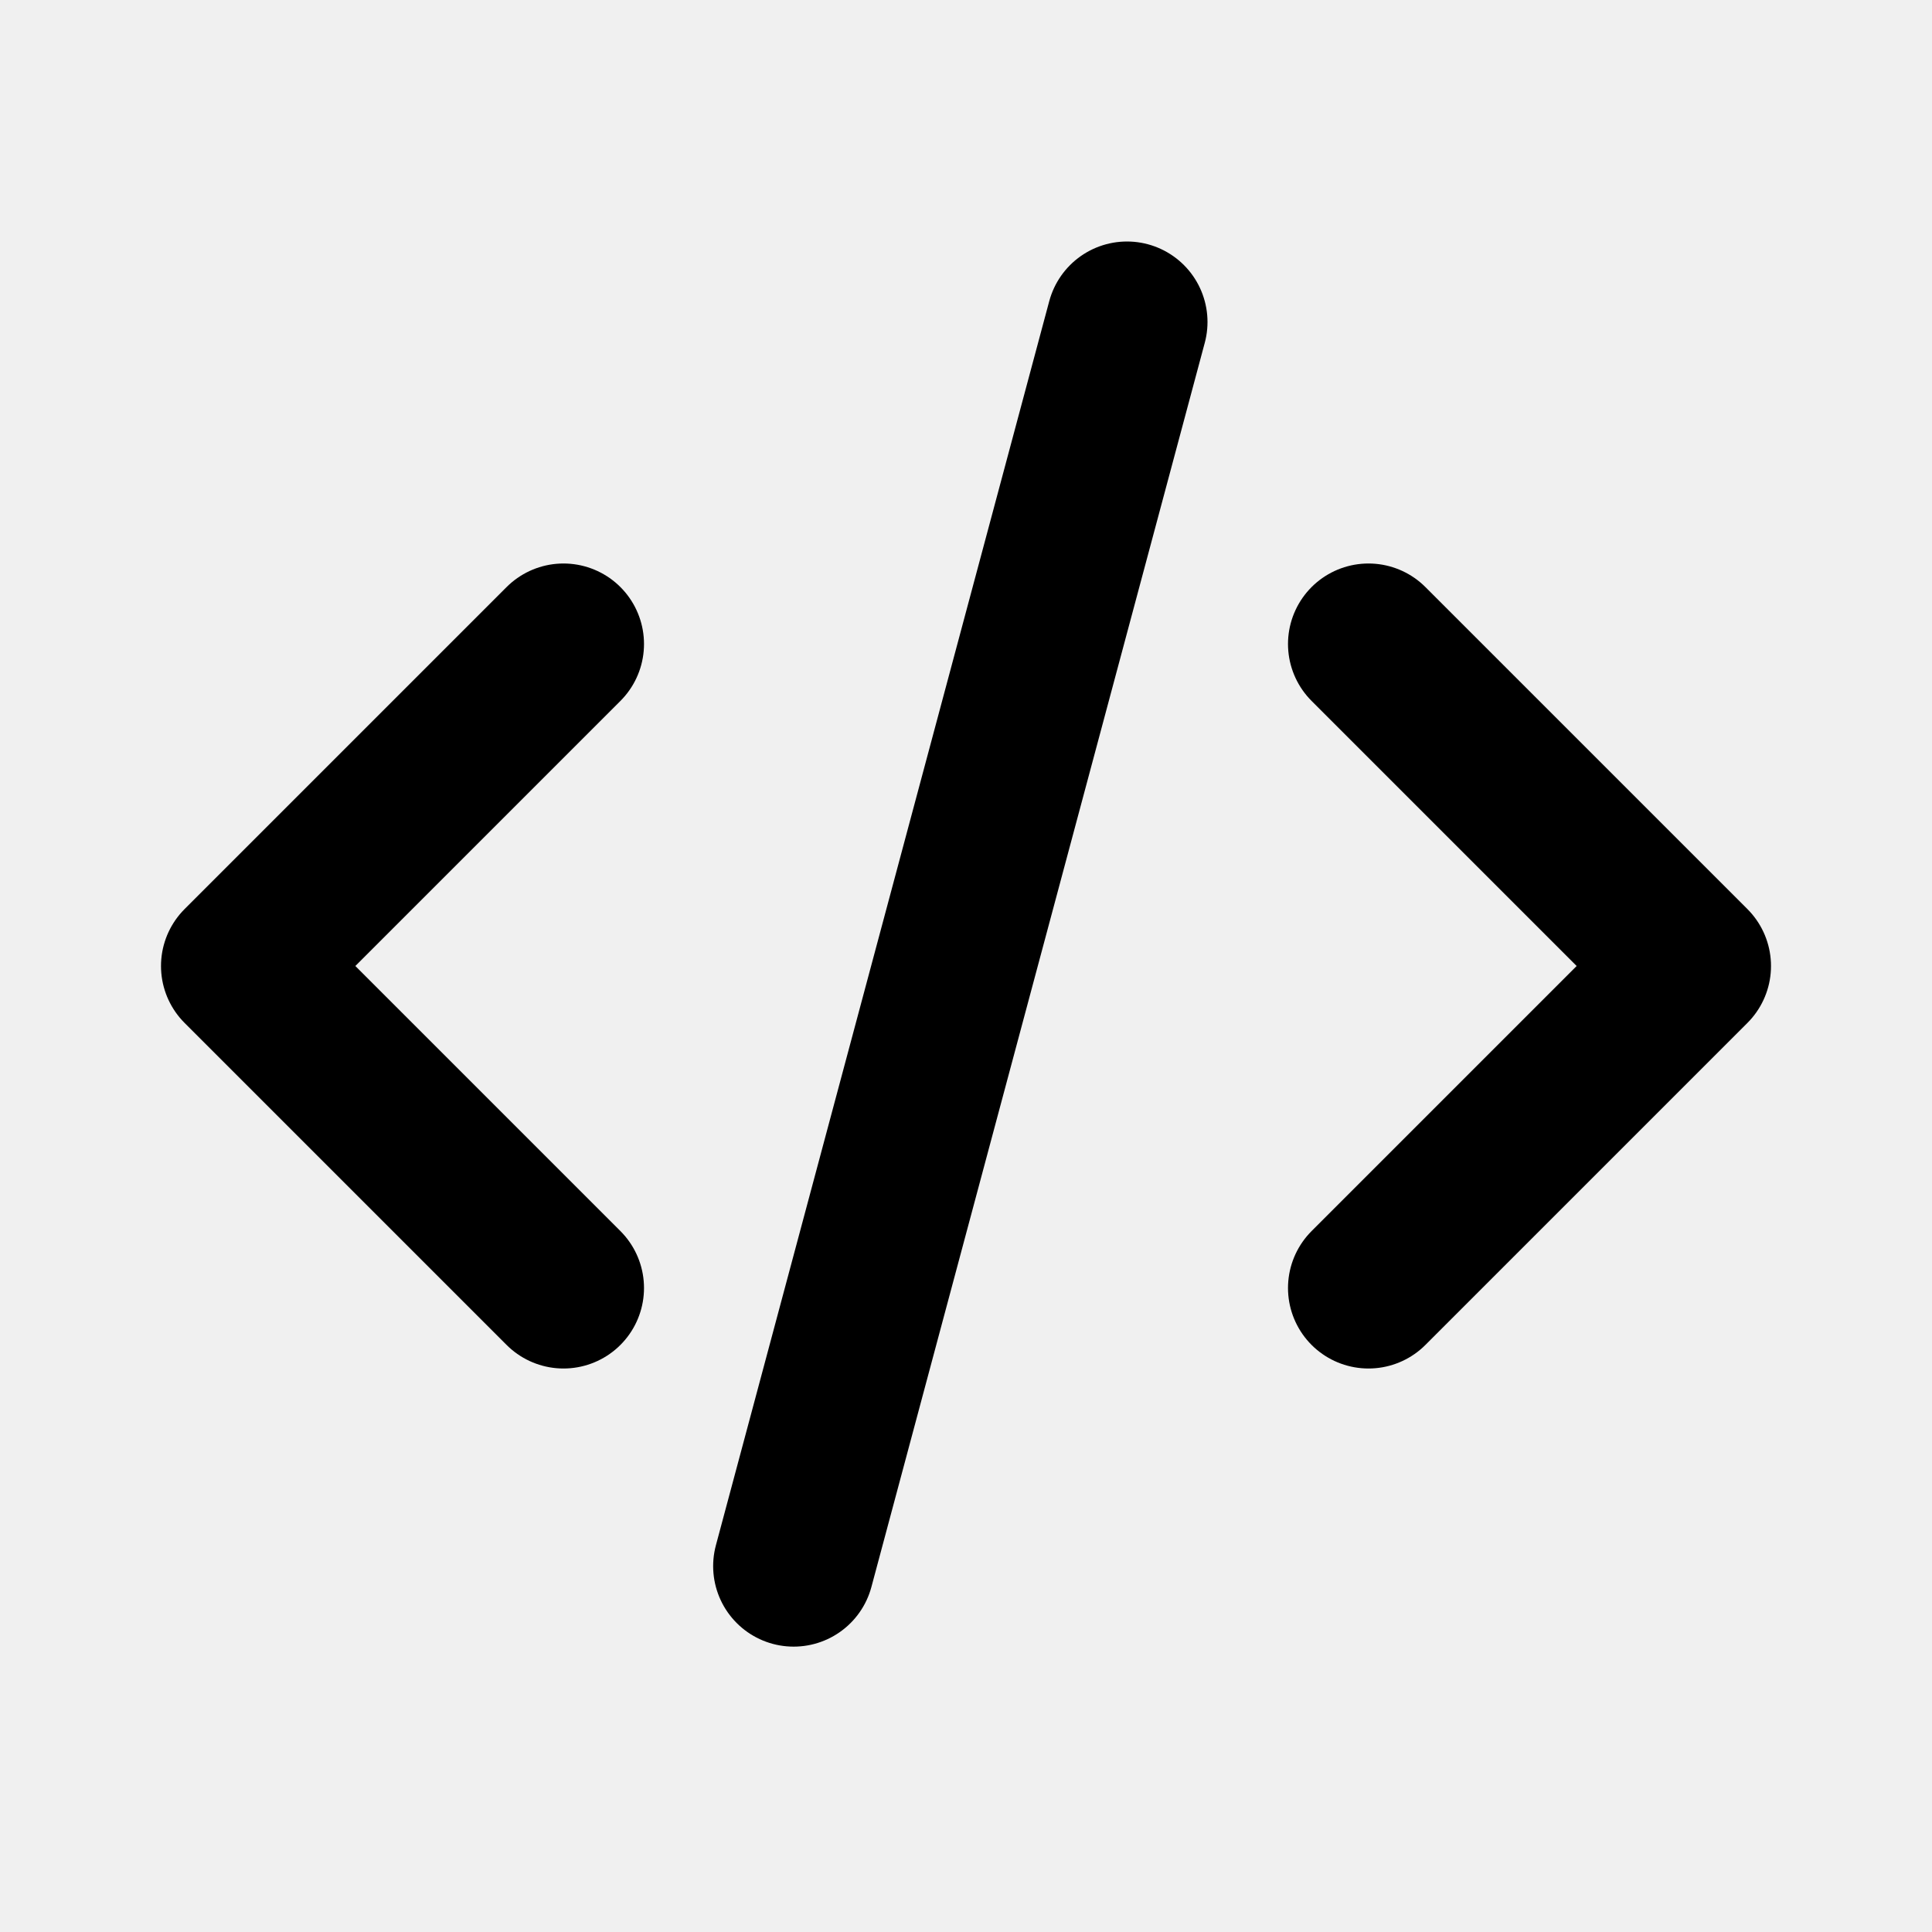
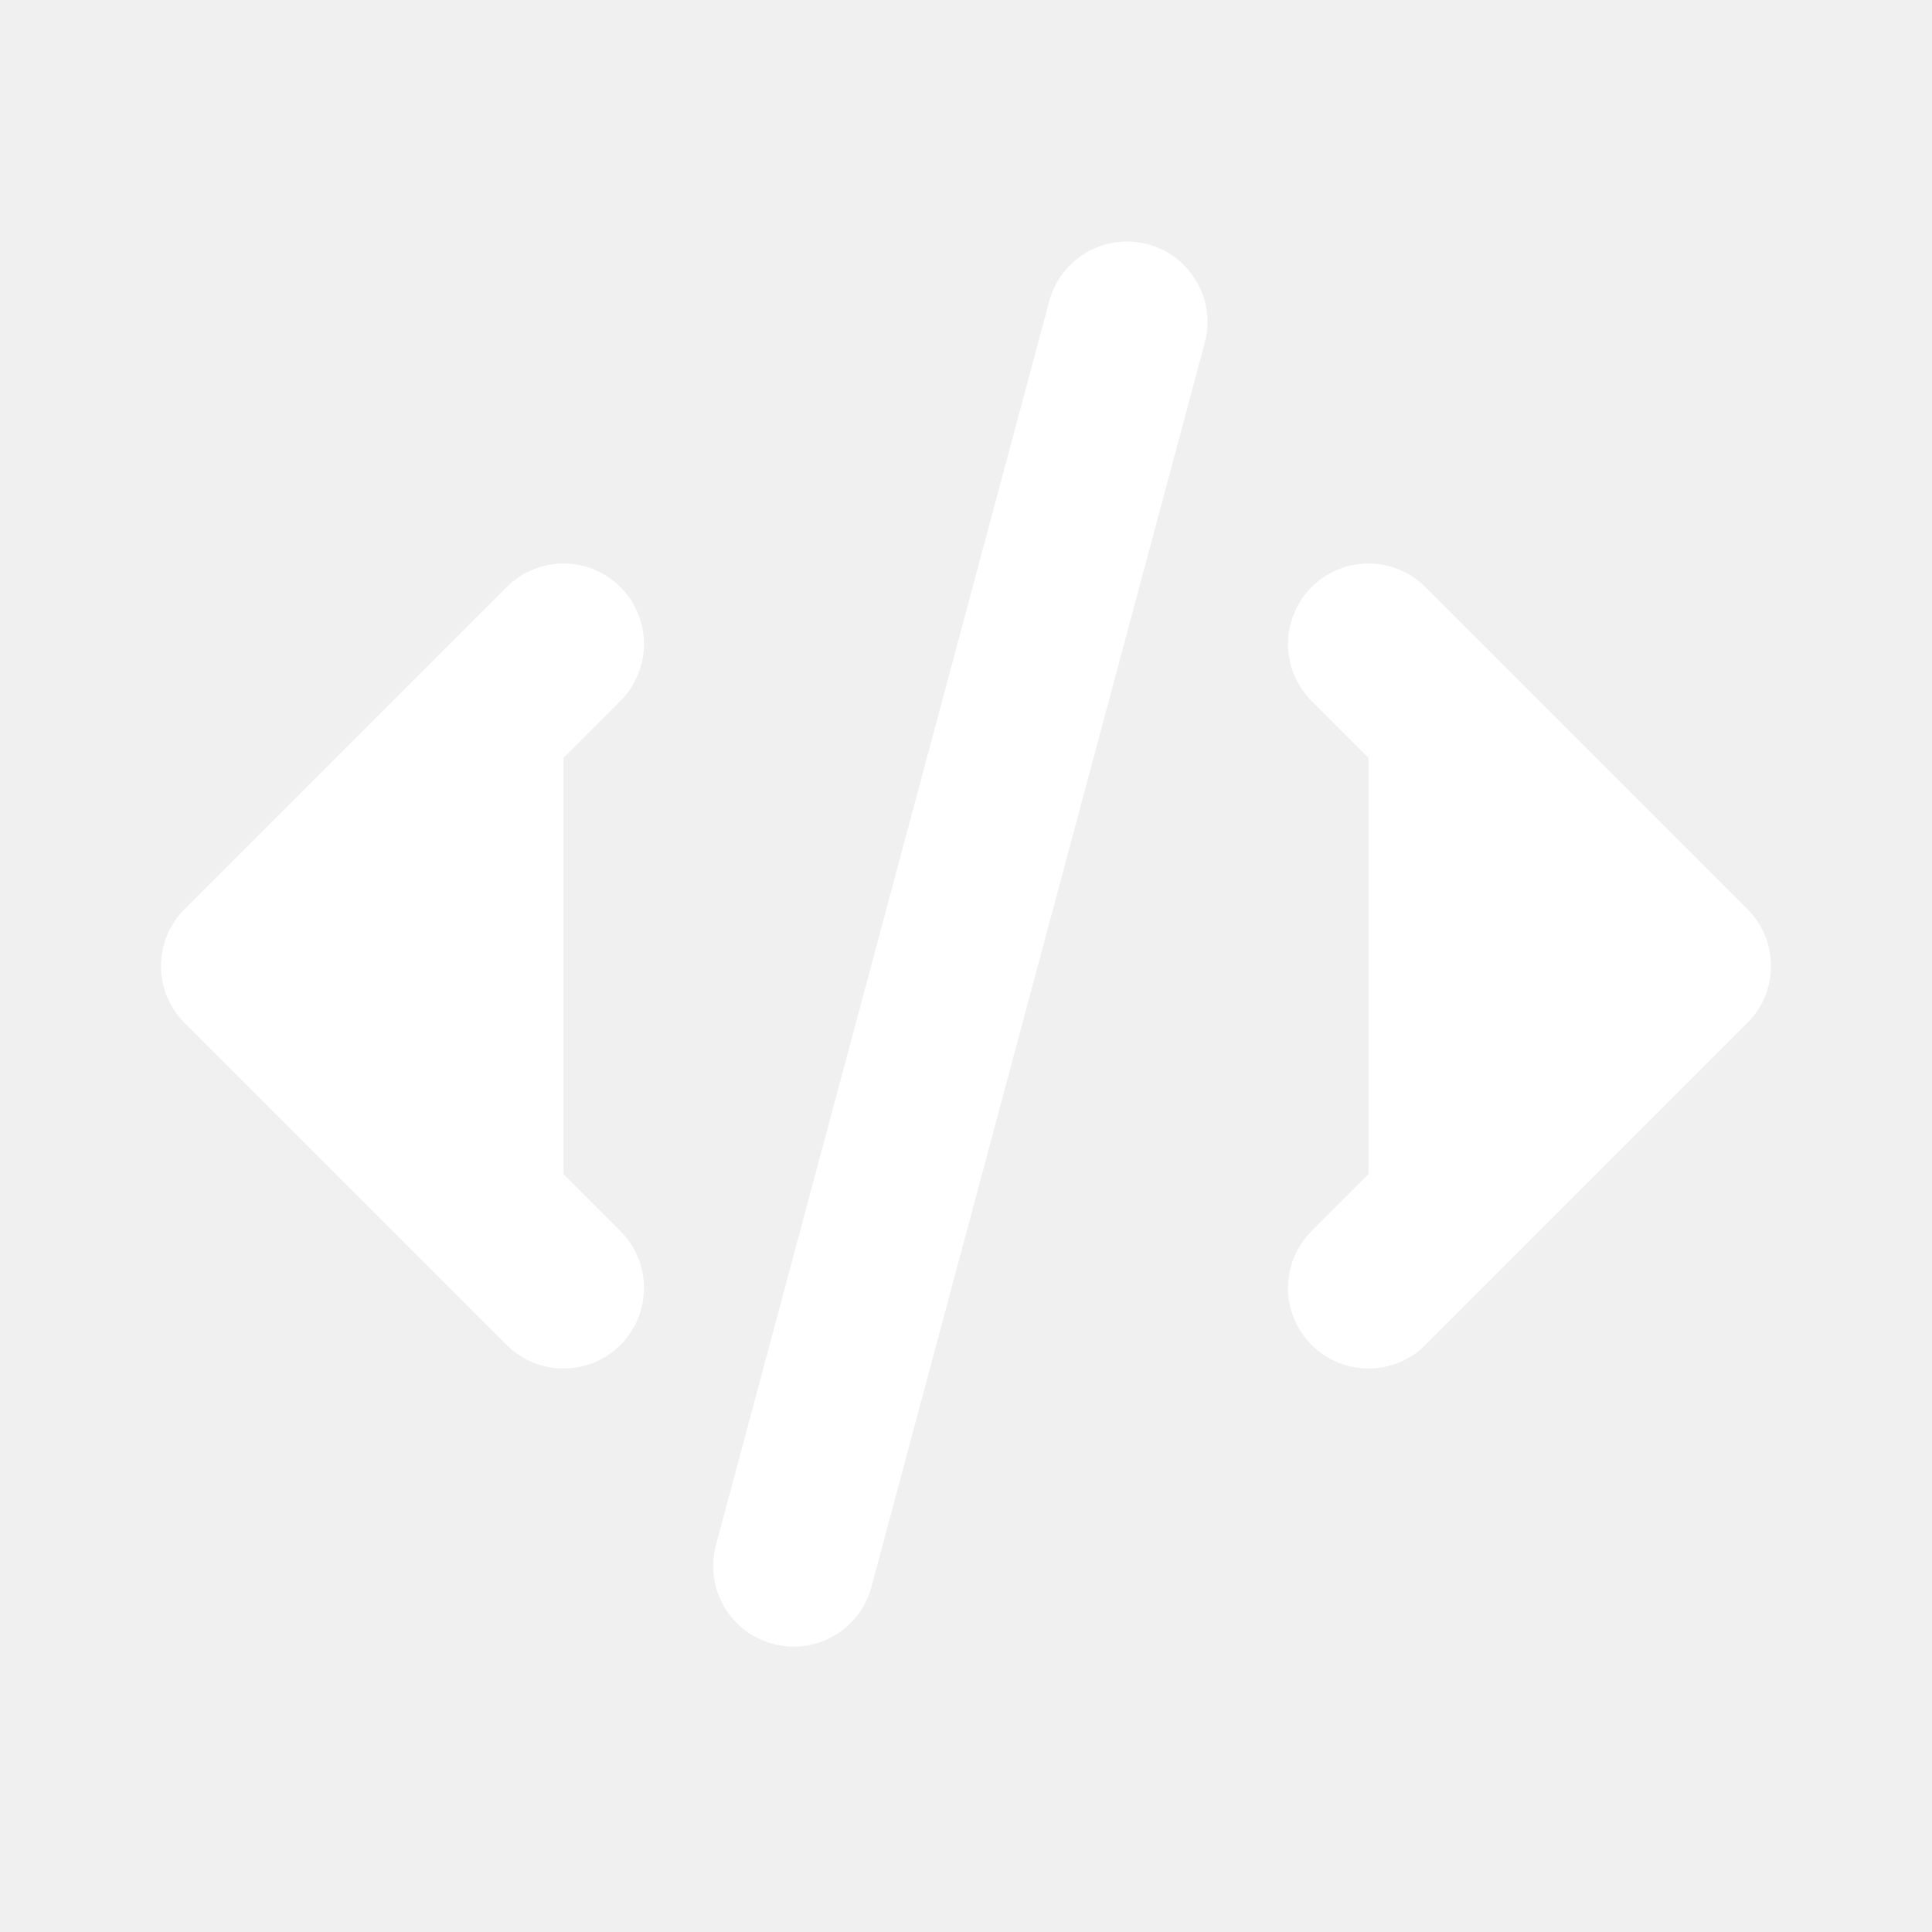
- <svg xmlns="http://www.w3.org/2000/svg" width="36px" height="36px" viewBox="0 0 24 24" fill="none">
-   <path d="M7 8L3 12L7 16" stroke="#000000" stroke-width="2" stroke-linecap="round" stroke-linejoin="round" />
-   <path d="M17 8L21 12L17 16" stroke="#000000" stroke-width="2" stroke-linecap="round" stroke-linejoin="round" />
-   <path d="M14 4L9.859 19.455" stroke="#000000" stroke-width="2" stroke-linecap="round" stroke-linejoin="round" />
+ <svg xmlns="http://www.w3.org/2000/svg" width="36px" height="36px" viewBox="0 0 24 24" fill="#fff">
+   <path d="M7 8L3 12L7 16" stroke="#fff" stroke-width="2" stroke-linecap="round" stroke-linejoin="round" />
+   <path d="M17 8L21 12L17 16" stroke="#fff" stroke-width="2" stroke-linecap="round" stroke-linejoin="round" />
+   <path d="M14 4L9.859 19.455" stroke="#fff" stroke-width="2" stroke-linecap="round" stroke-linejoin="round" />
</svg>
